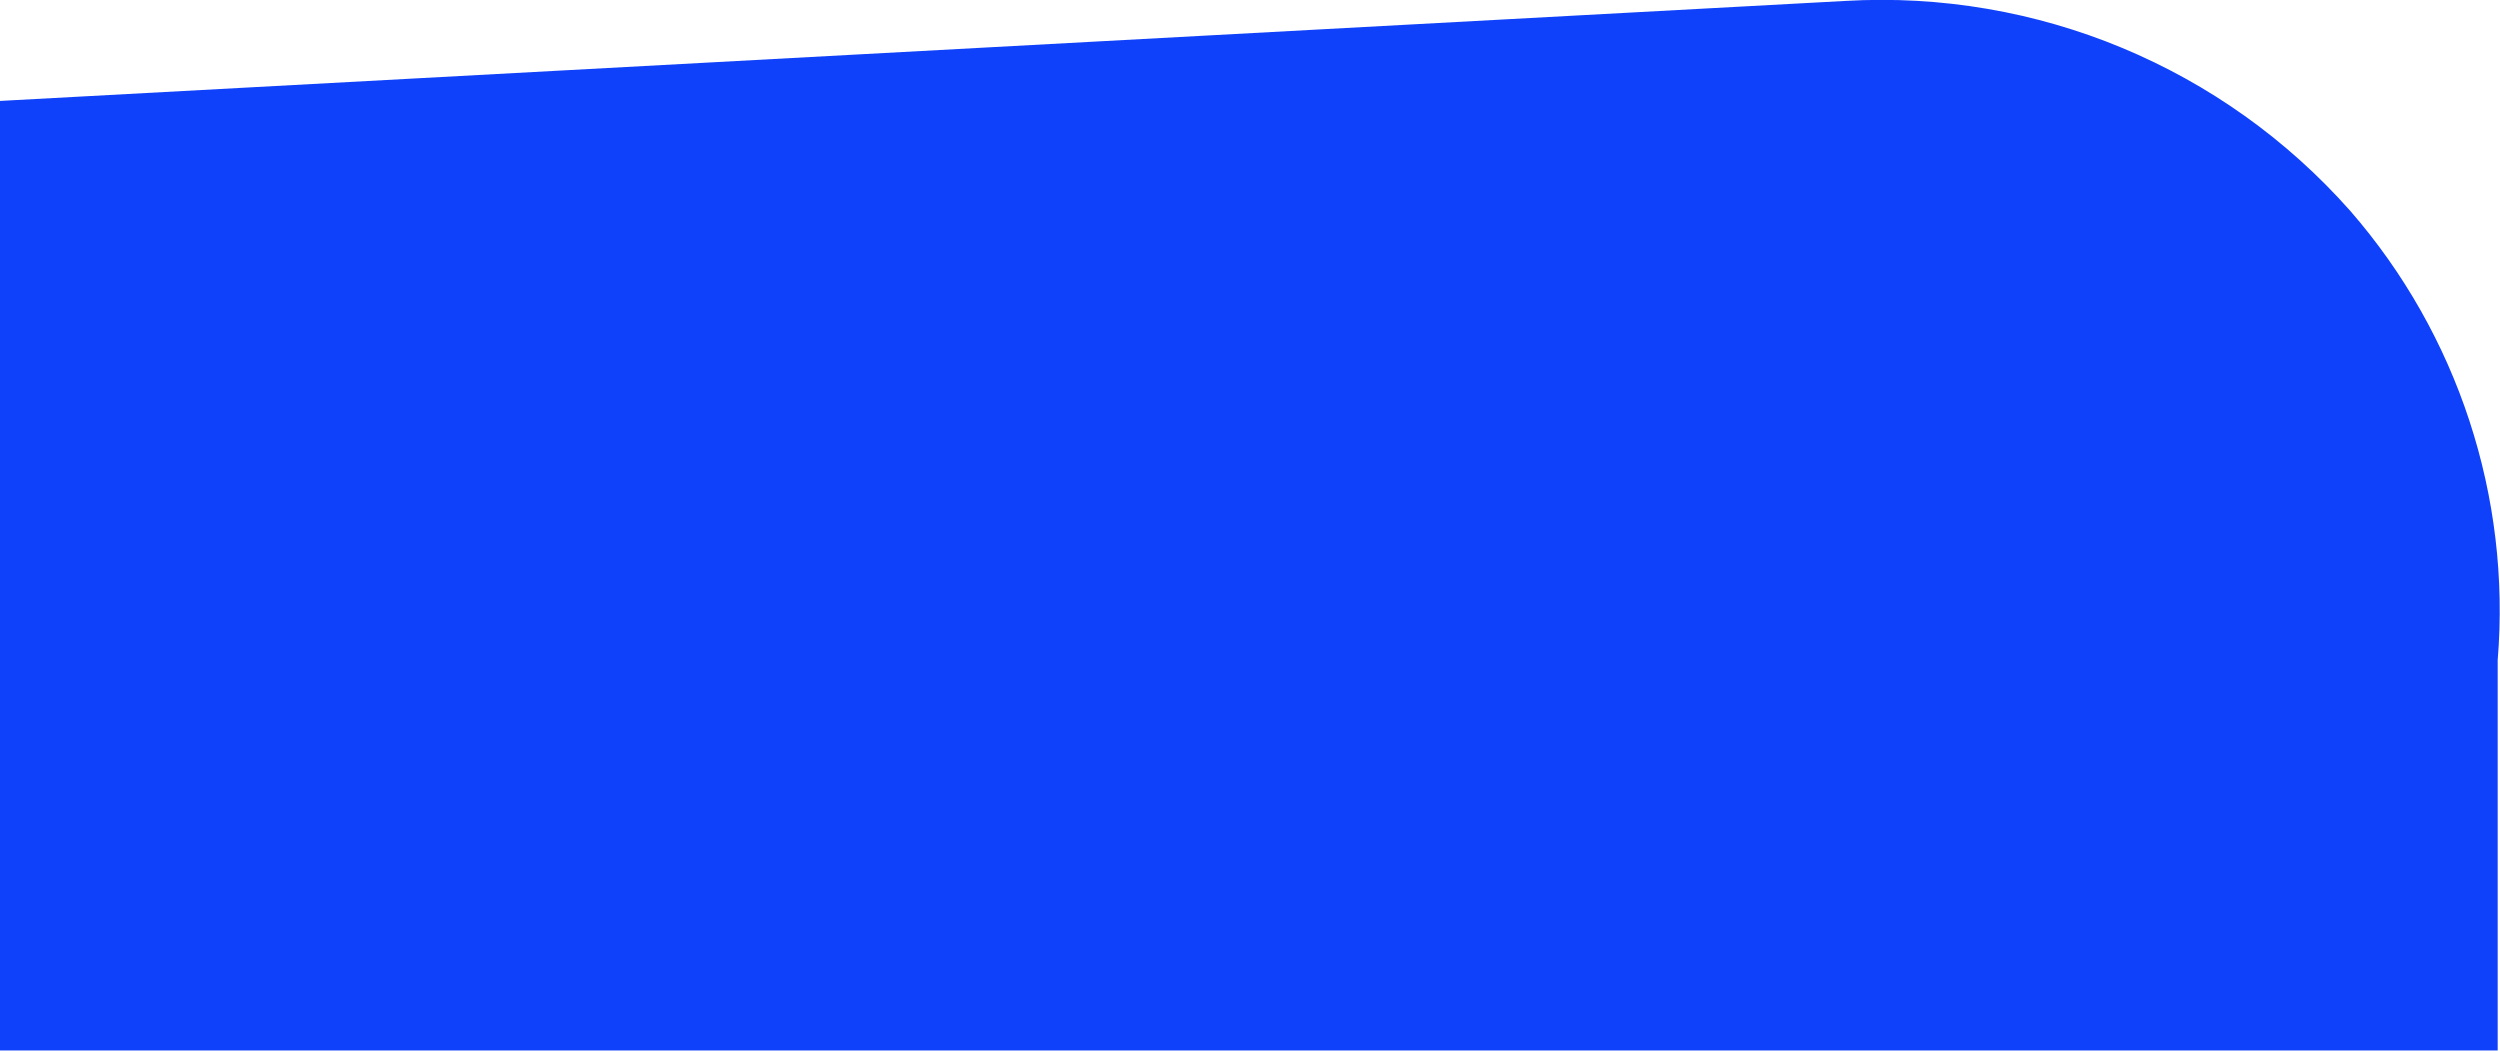
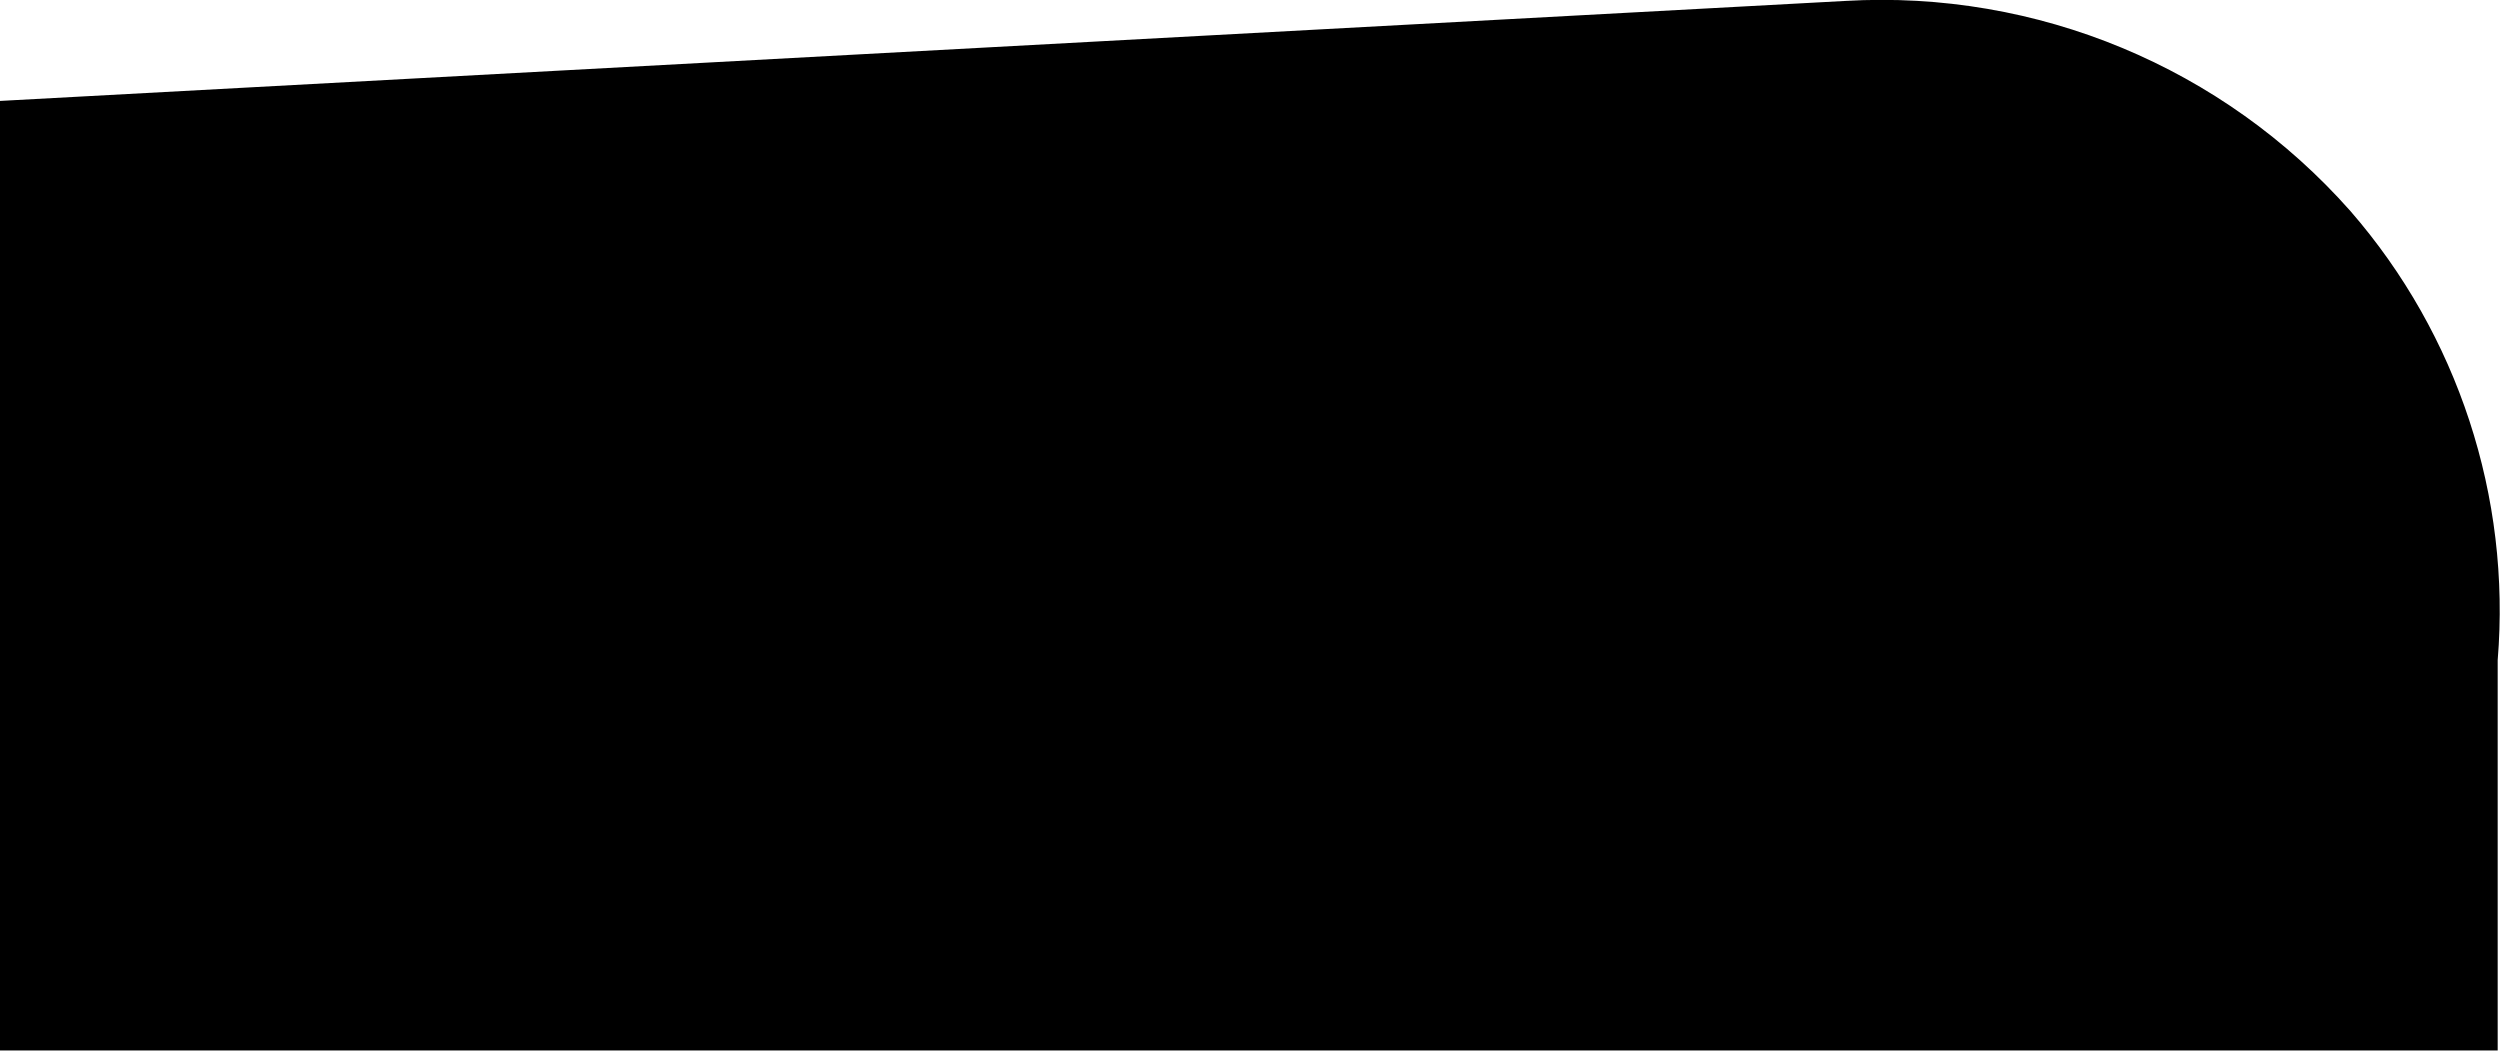
<svg xmlns="http://www.w3.org/2000/svg" id="Camada_1" data-name="Camada 1" viewBox="0 0 54 22.69">
  <defs>
    <style>
      .cls-1 {
        fill: none;
      }

      .cls-1, .cls-2 {
        stroke-width: 0px;
      }

      .cls-2 {
-         fill: #0f41fa;
+         fill: currentColor;
      }
    </style>
  </defs>
  <path class="cls-1" d="M0,0v2.18L39.86.02c4.14-.24,8.16,1.43,10.91,4.53,2.32,2.67,3.47,6.17,3.18,9.7v8.43h.04V0H0Z" />
  <path class="cls-2" d="M50.77,4.56C48.02,1.45,44-.22,39.86.02L0,2.18v20.51h53.95v-8.43c.29-3.53-.86-7.03-3.18-9.7Z" />
</svg>
